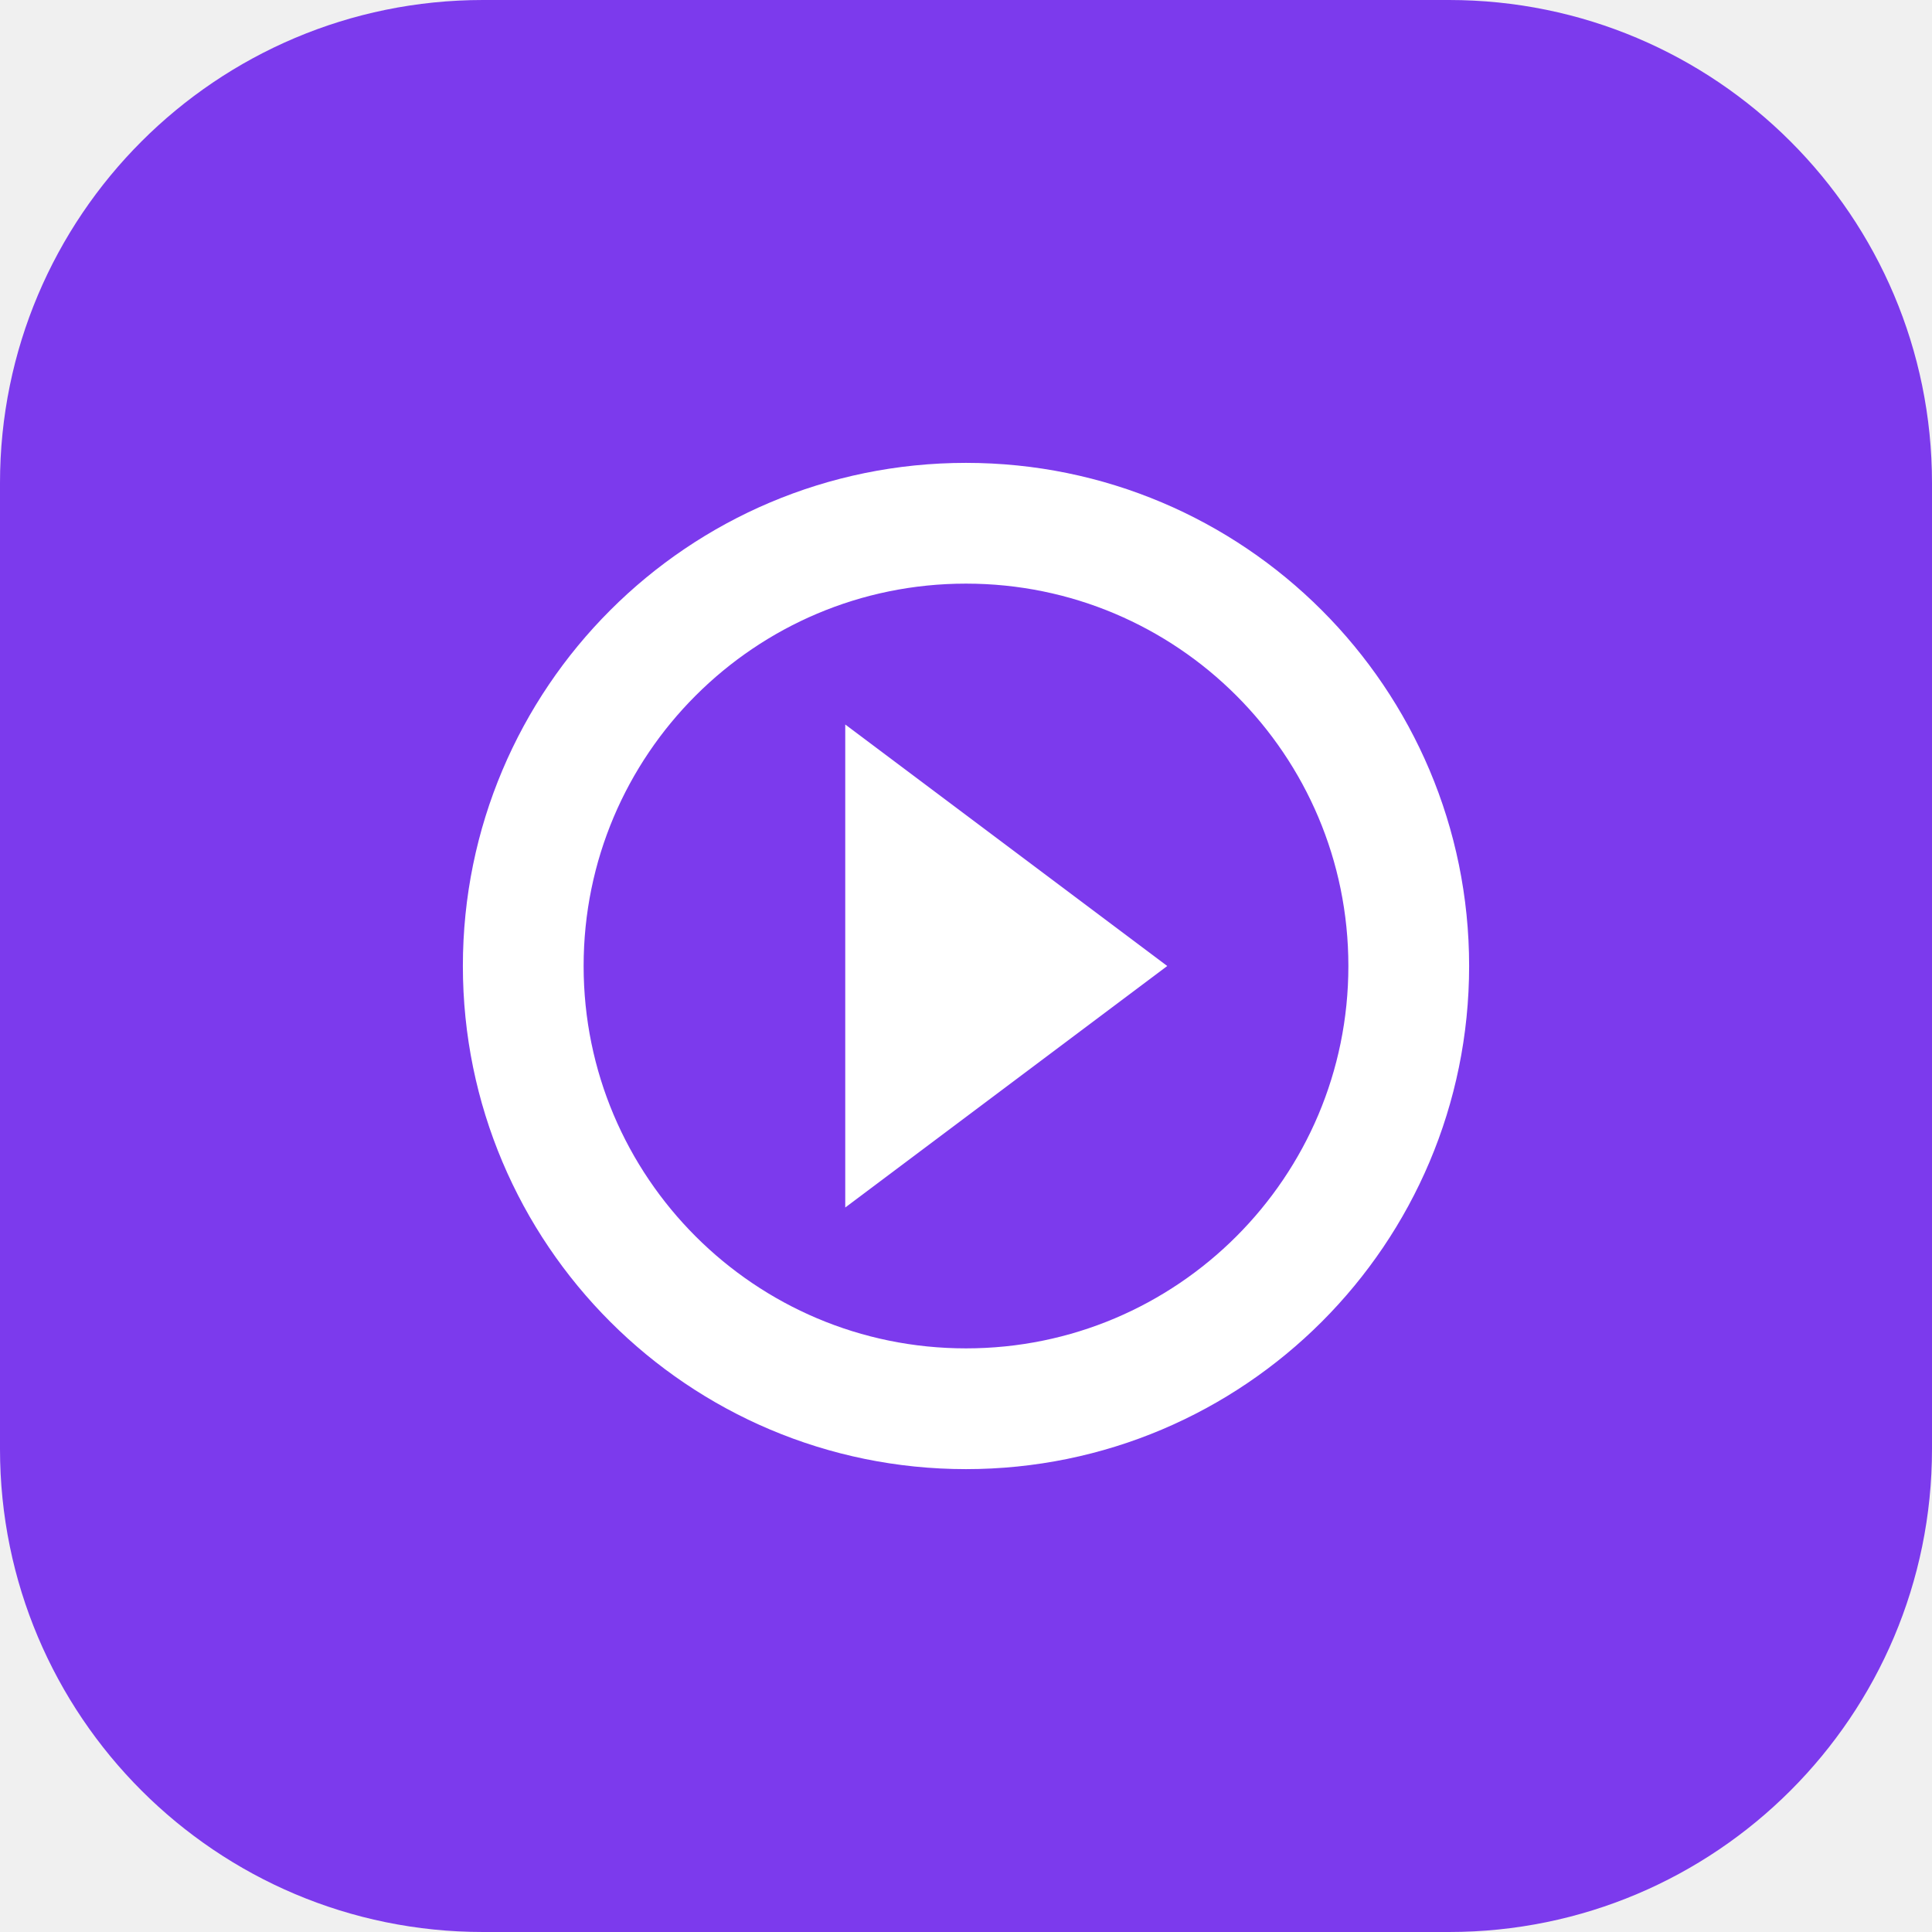
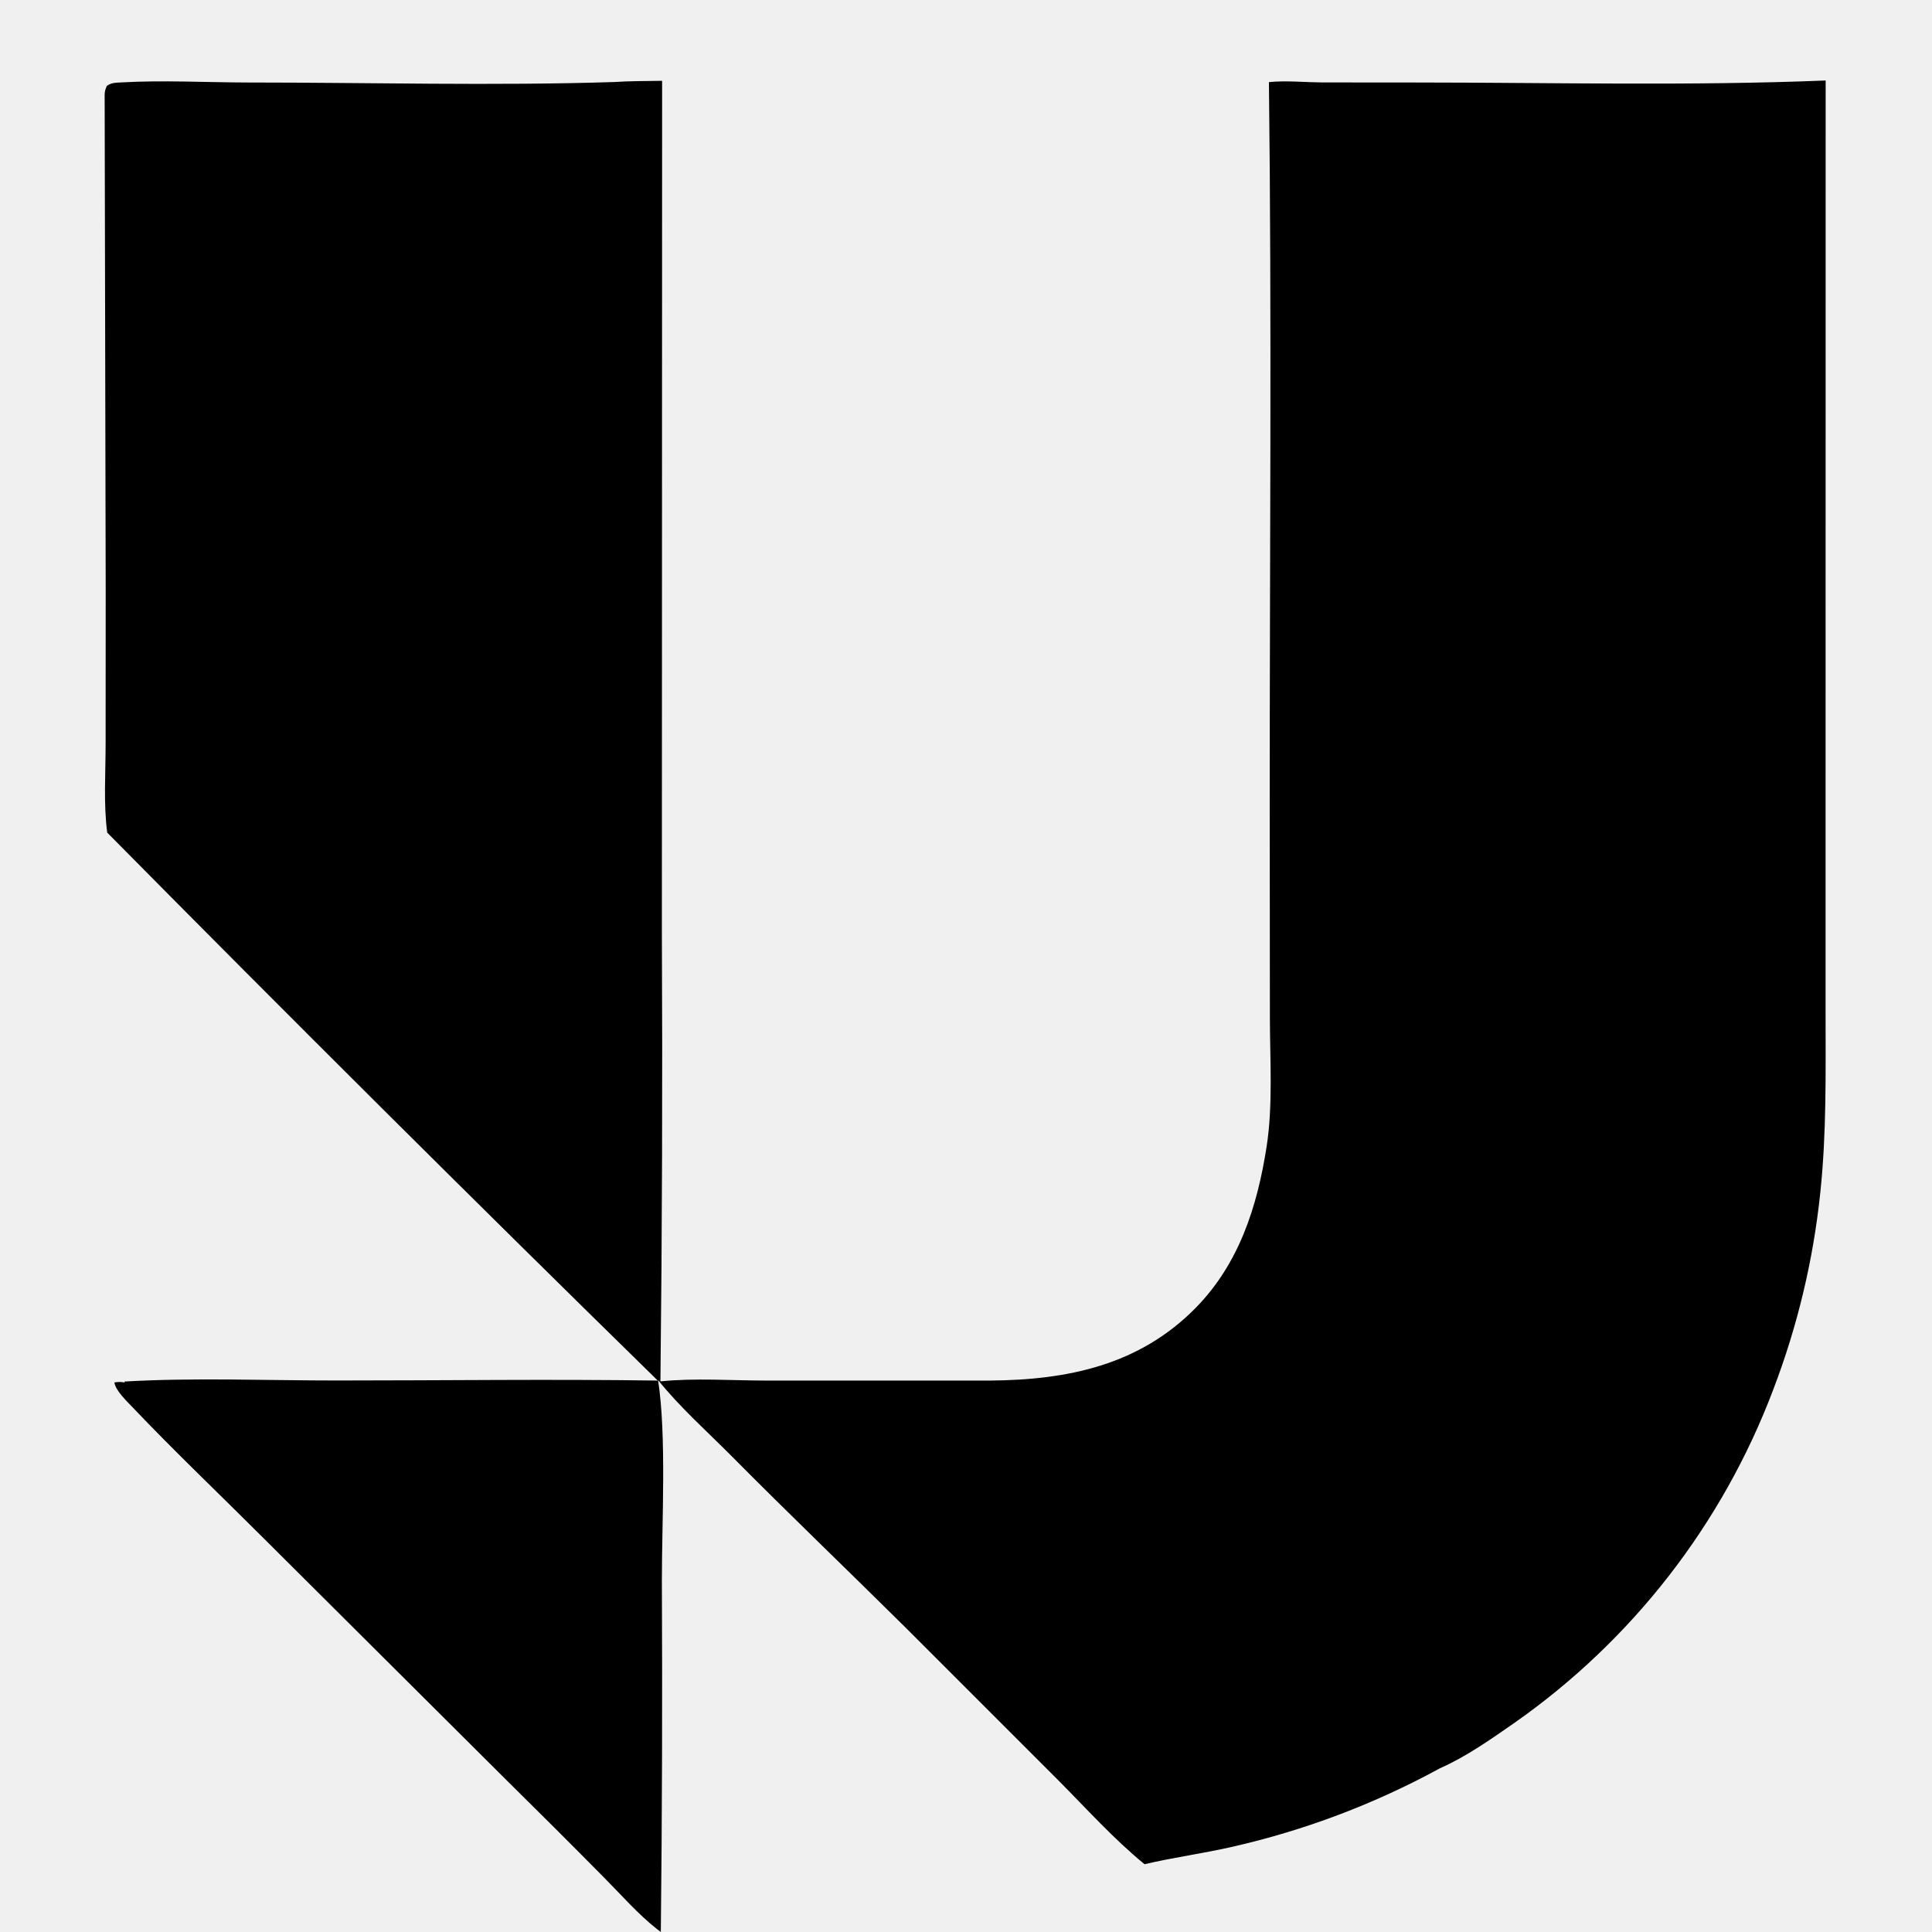
- <svg xmlns="http://www.w3.org/2000/svg" viewBox="0 0 48 48" fill="none">
-   <rect width="48" height="48" rx="12" fill="#7C3AED" />
-   <circle cx="24" cy="24" r="11" stroke="#FFFFFF" stroke-width="3" />
-   <polygon points="21,18 29,24 21,30" fill="#FFFFFF" />
+ <svg xmlns="http://www.w3.org/2000/svg" fill="currentColor" fill-rule="evenodd" height="1em" style="flex:none;line-height:1" viewBox="0 0 24 24" width="1em">
+   <path d="M15.763 1.02c.212-.021.44.002.654.004l1.21.001c1.68.001 3.373.043 5.052-.025l-.001 8.93v2.652c0 .744.013 1.486-.065 2.227a9.643 9.643 0 01-.585 2.453 8.895 8.895 0 01-3.215 4.14c-.289.201-.602.422-.925.564a10.01 10.01 0 01-2.582.976c-.361.083-.728.131-1.088.216-.381-.311-.725-.694-1.072-1.043l-1.893-1.893c-.722-.716-1.455-1.417-2.171-2.14-.303-.304-.639-.604-.907-.938.106.694.047 1.75.047 2.486.007 1.457.003 2.913-.013 4.37a.906.906 0 01-.046-.035c-.236-.185-.447-.428-.66-.642-.41-.415-.823-.827-1.239-1.237l-2.991-2.979c-.54-.54-1.098-1.07-1.624-1.623-.07-.074-.215-.21-.228-.311a.348.348 0 01.129.001l-.005-.012c.869-.05 1.76-.013 2.63-.013 1.332 0 2.665-.018 3.996.001a597.835 597.835 0 01-6.839-6.807c-.047-.357-.02-.74-.02-1.101l.001-1.915L1.3 1.178c0-.04.01-.075.028-.112.059-.04.104-.038.175-.042.52-.03 1.06 0 1.582.001 1.512 0 3.036.042 4.546-.006.197-.014.397-.011.594-.015l-.003 10.581c.009 1.859.003 3.717-.018 5.575.426-.044.89-.01 1.32-.01h2.772c.964-.007 1.857-.19 2.558-.904.538-.548.764-1.256.88-2 .08-.51.042-1.08.041-1.597l-.002-2.645c-.001-2.994.026-5.99-.01-8.984z" />
</svg>
